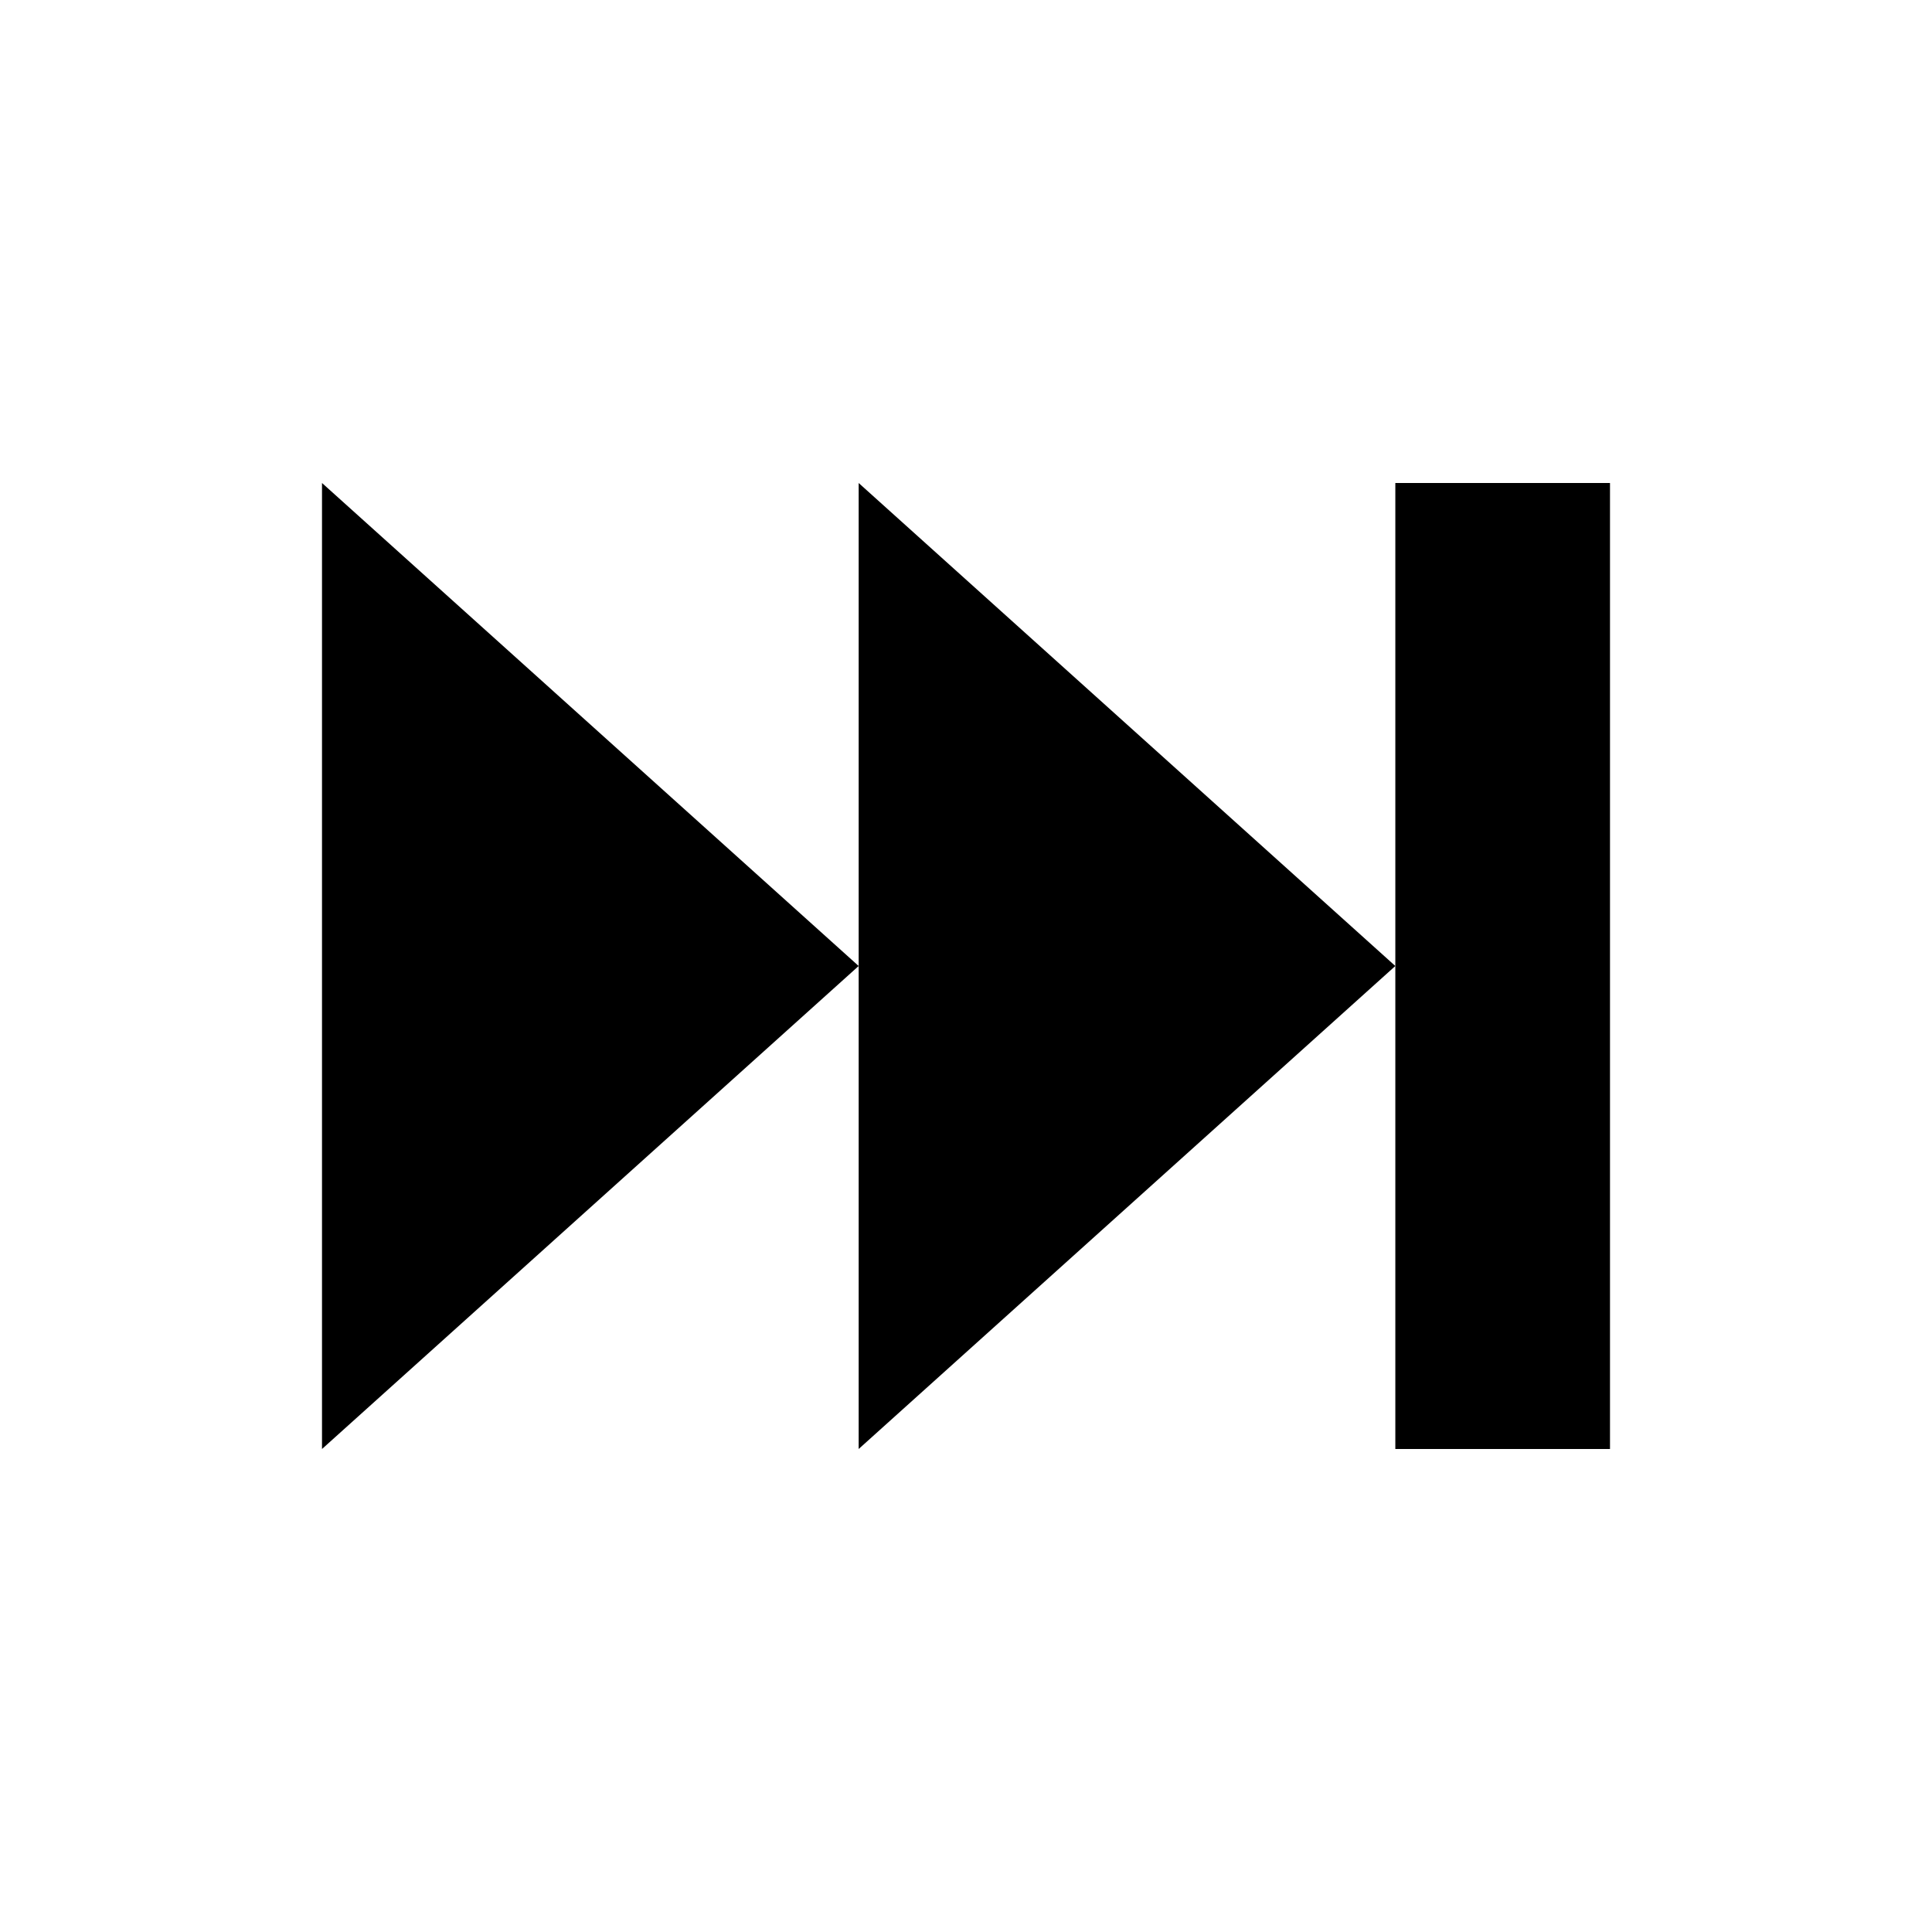
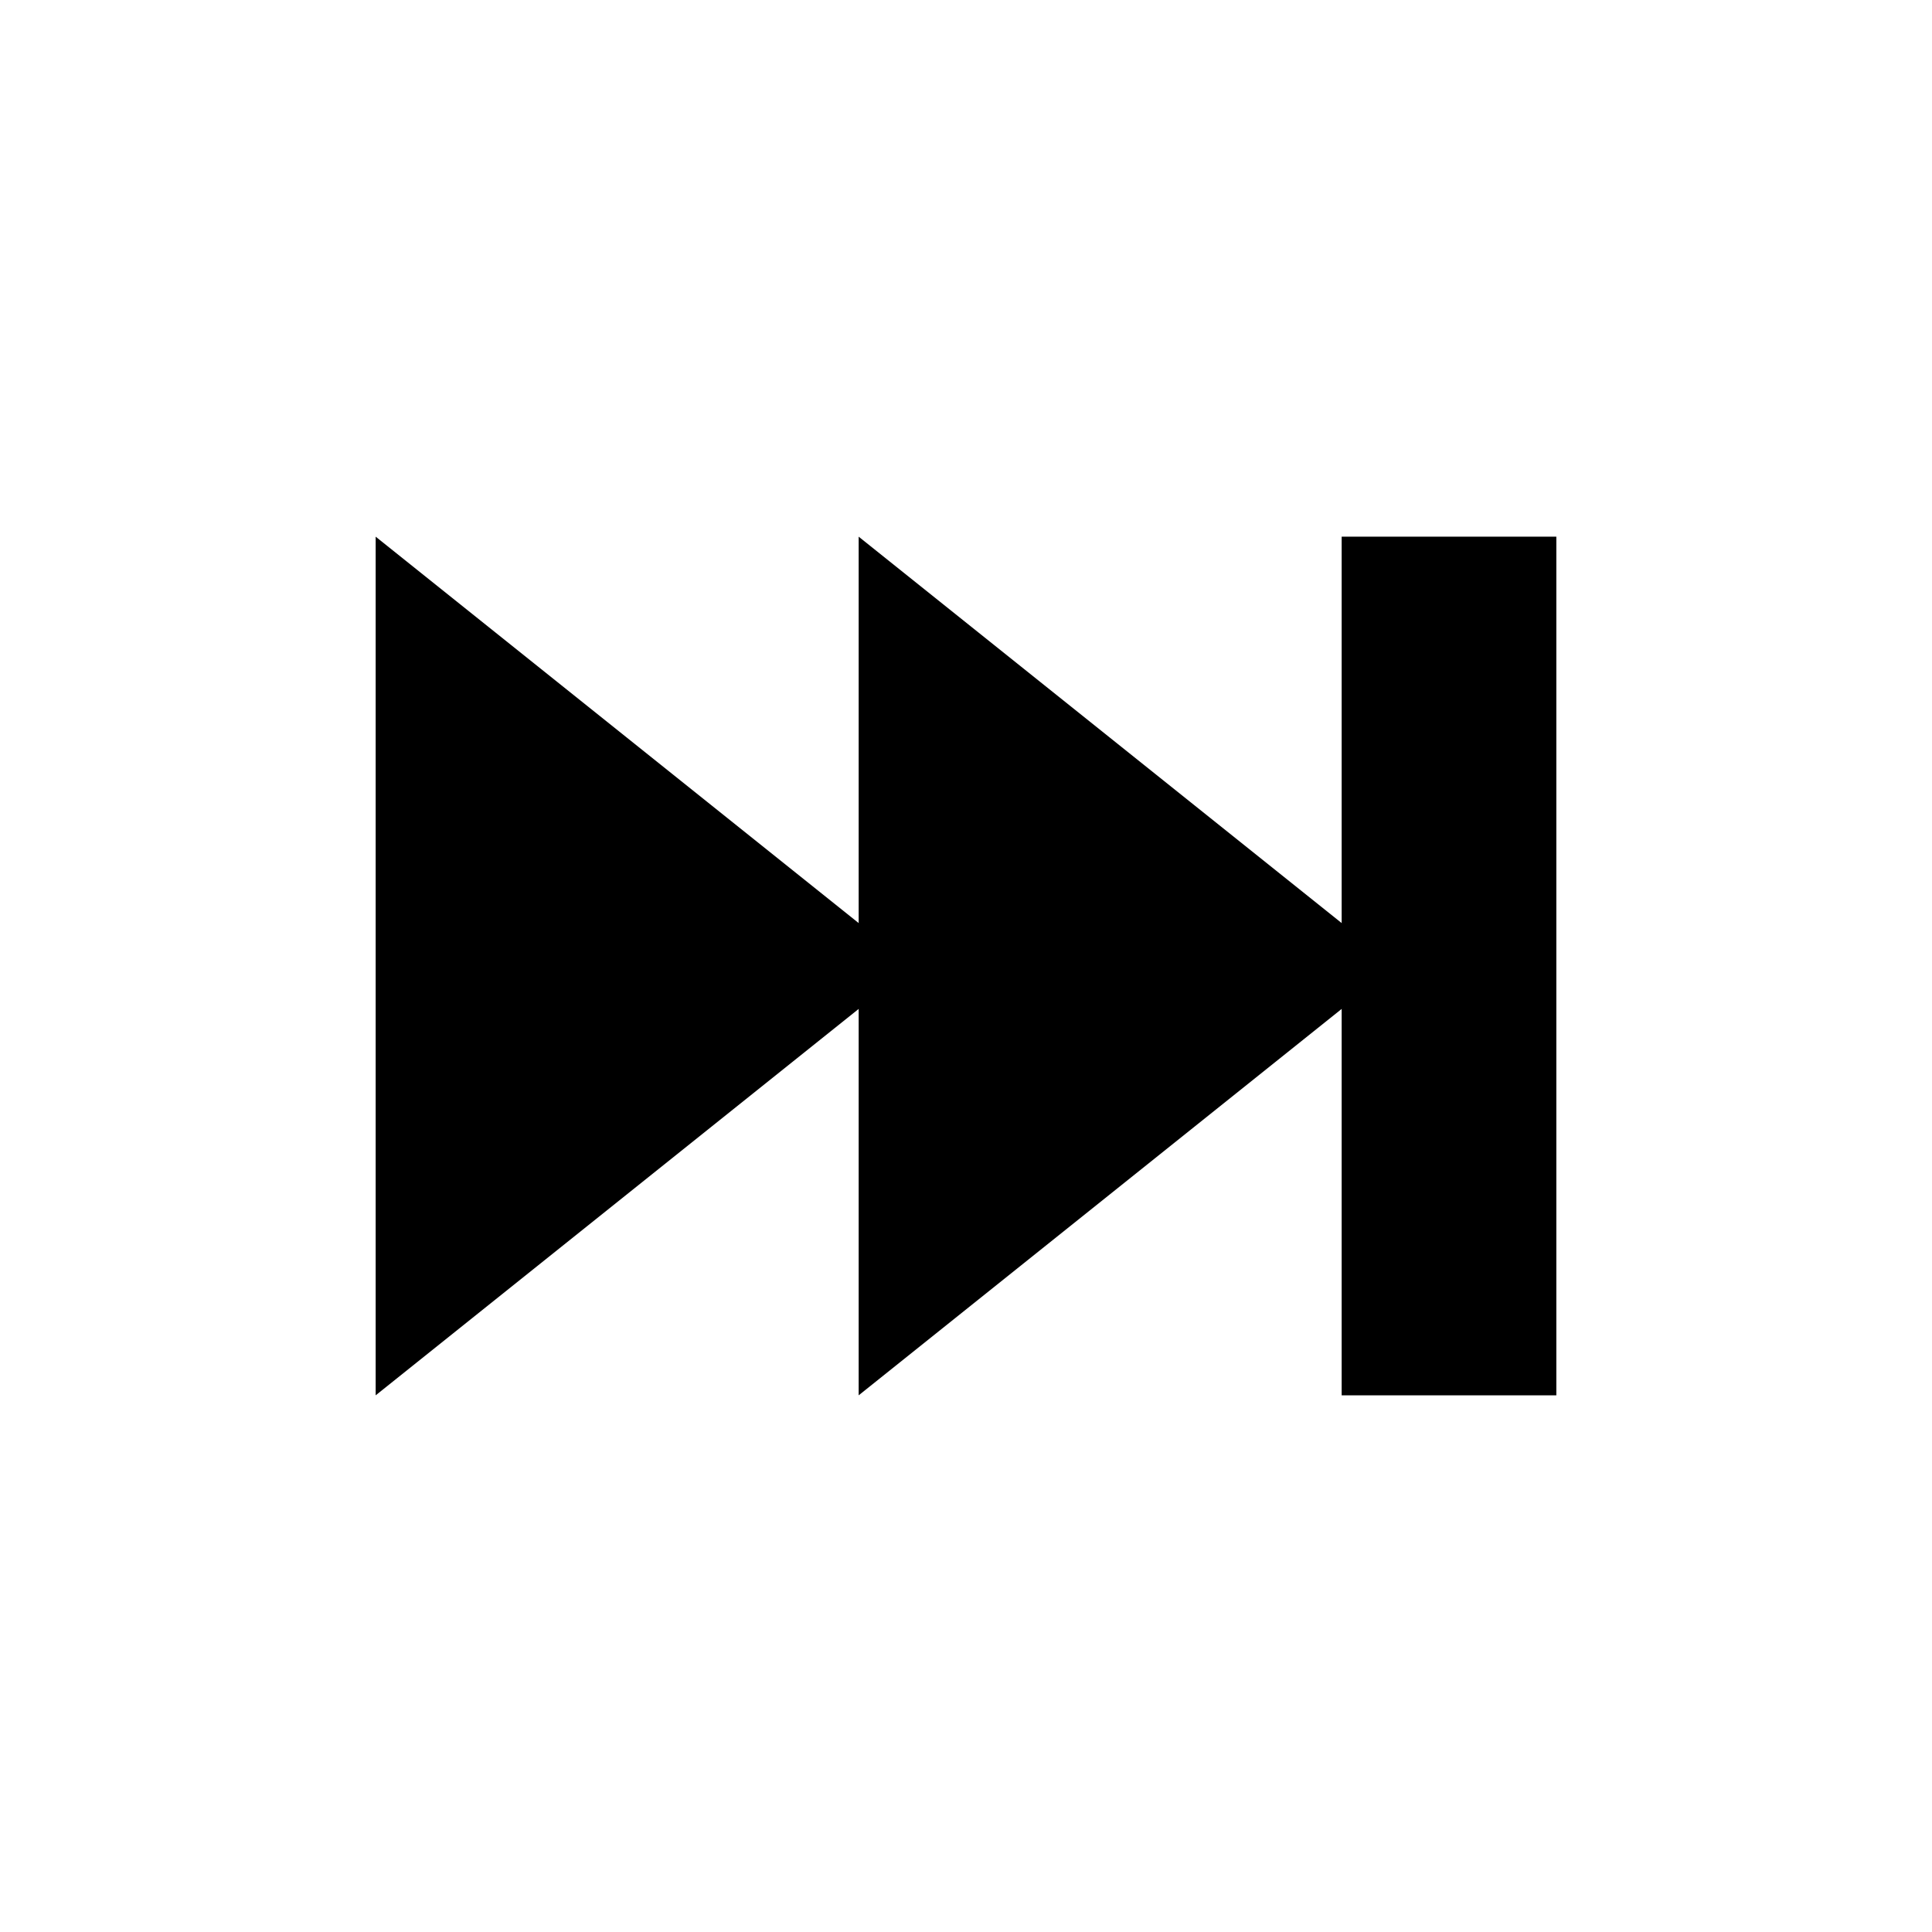
<svg xmlns="http://www.w3.org/2000/svg" width="36" height="36" viewBox="0 0 36 36">
  <g>
-     <path d="M6 9 v18 l10 -9 z" />
-     <path d="M16 9 v18 l10 -9 z" />
-     <path d="M26 9 v18 h4 v-18 z" />
+     <path d="M7 10 v16 l10 -8 z" />
+     <path d="M16 10 v16 l10 -8 z" />
+     <path d="M25 10 v16 h4 v-16 z" />
  </g>
</svg>
